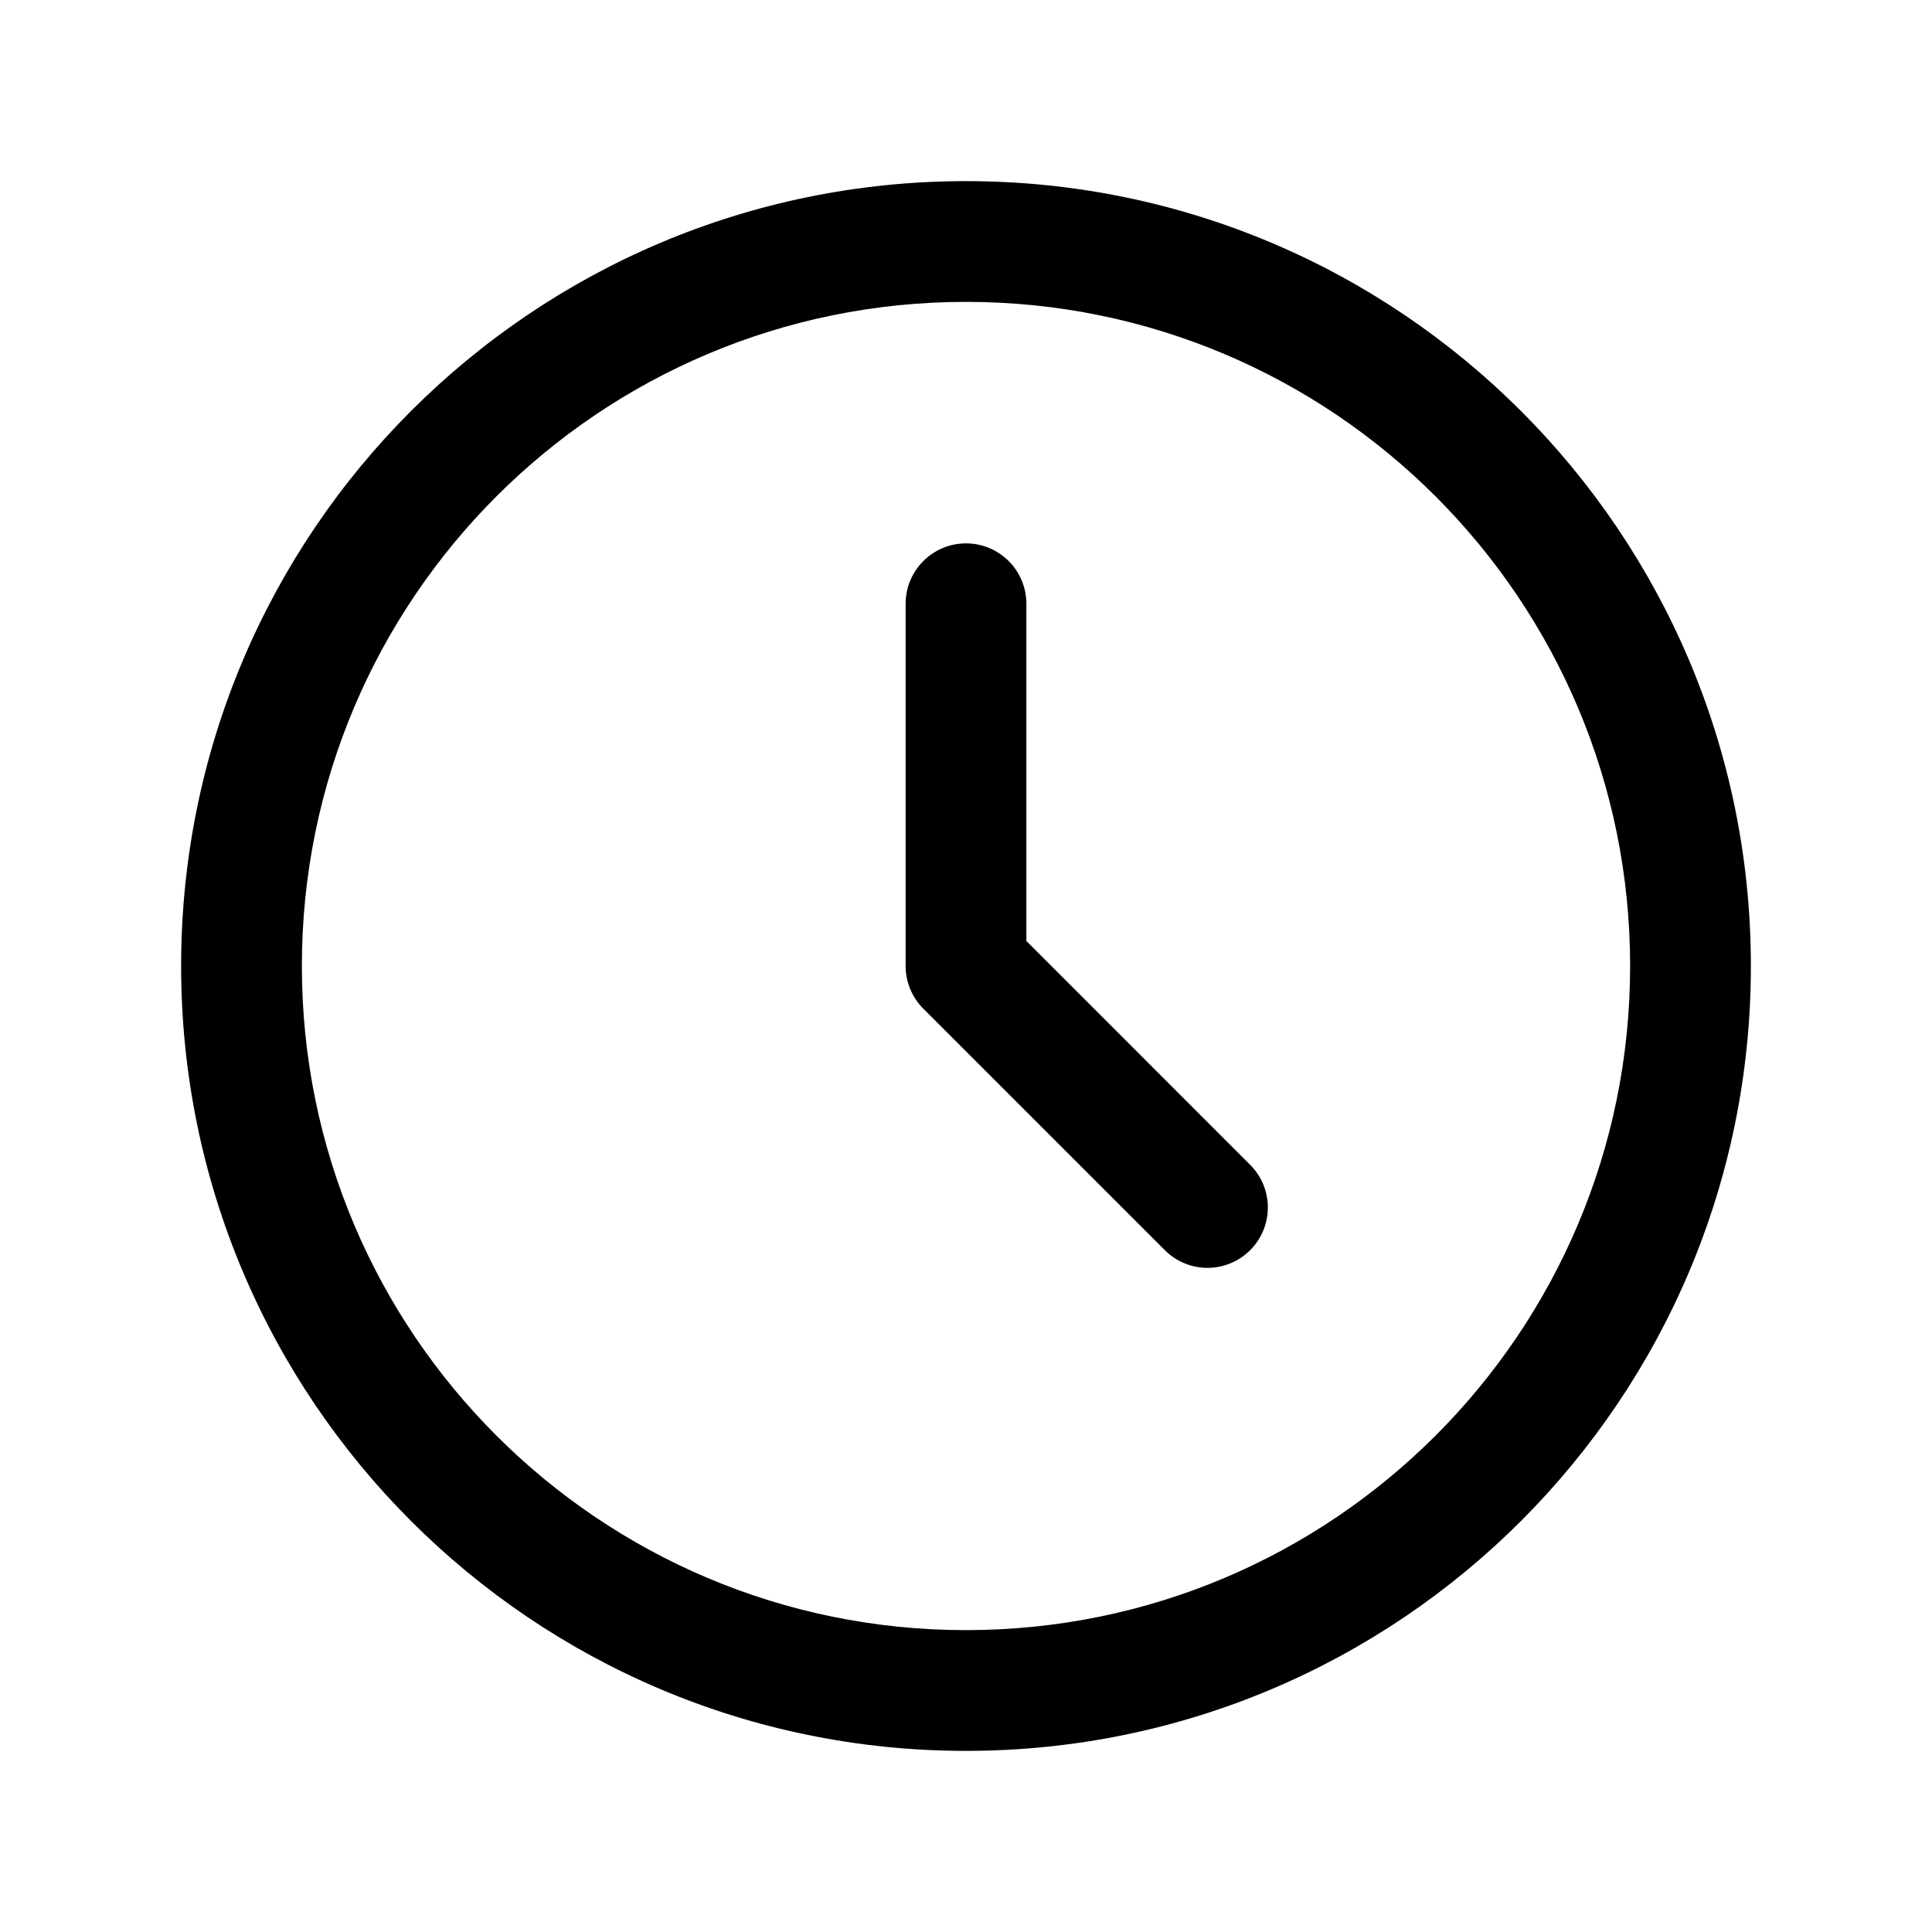
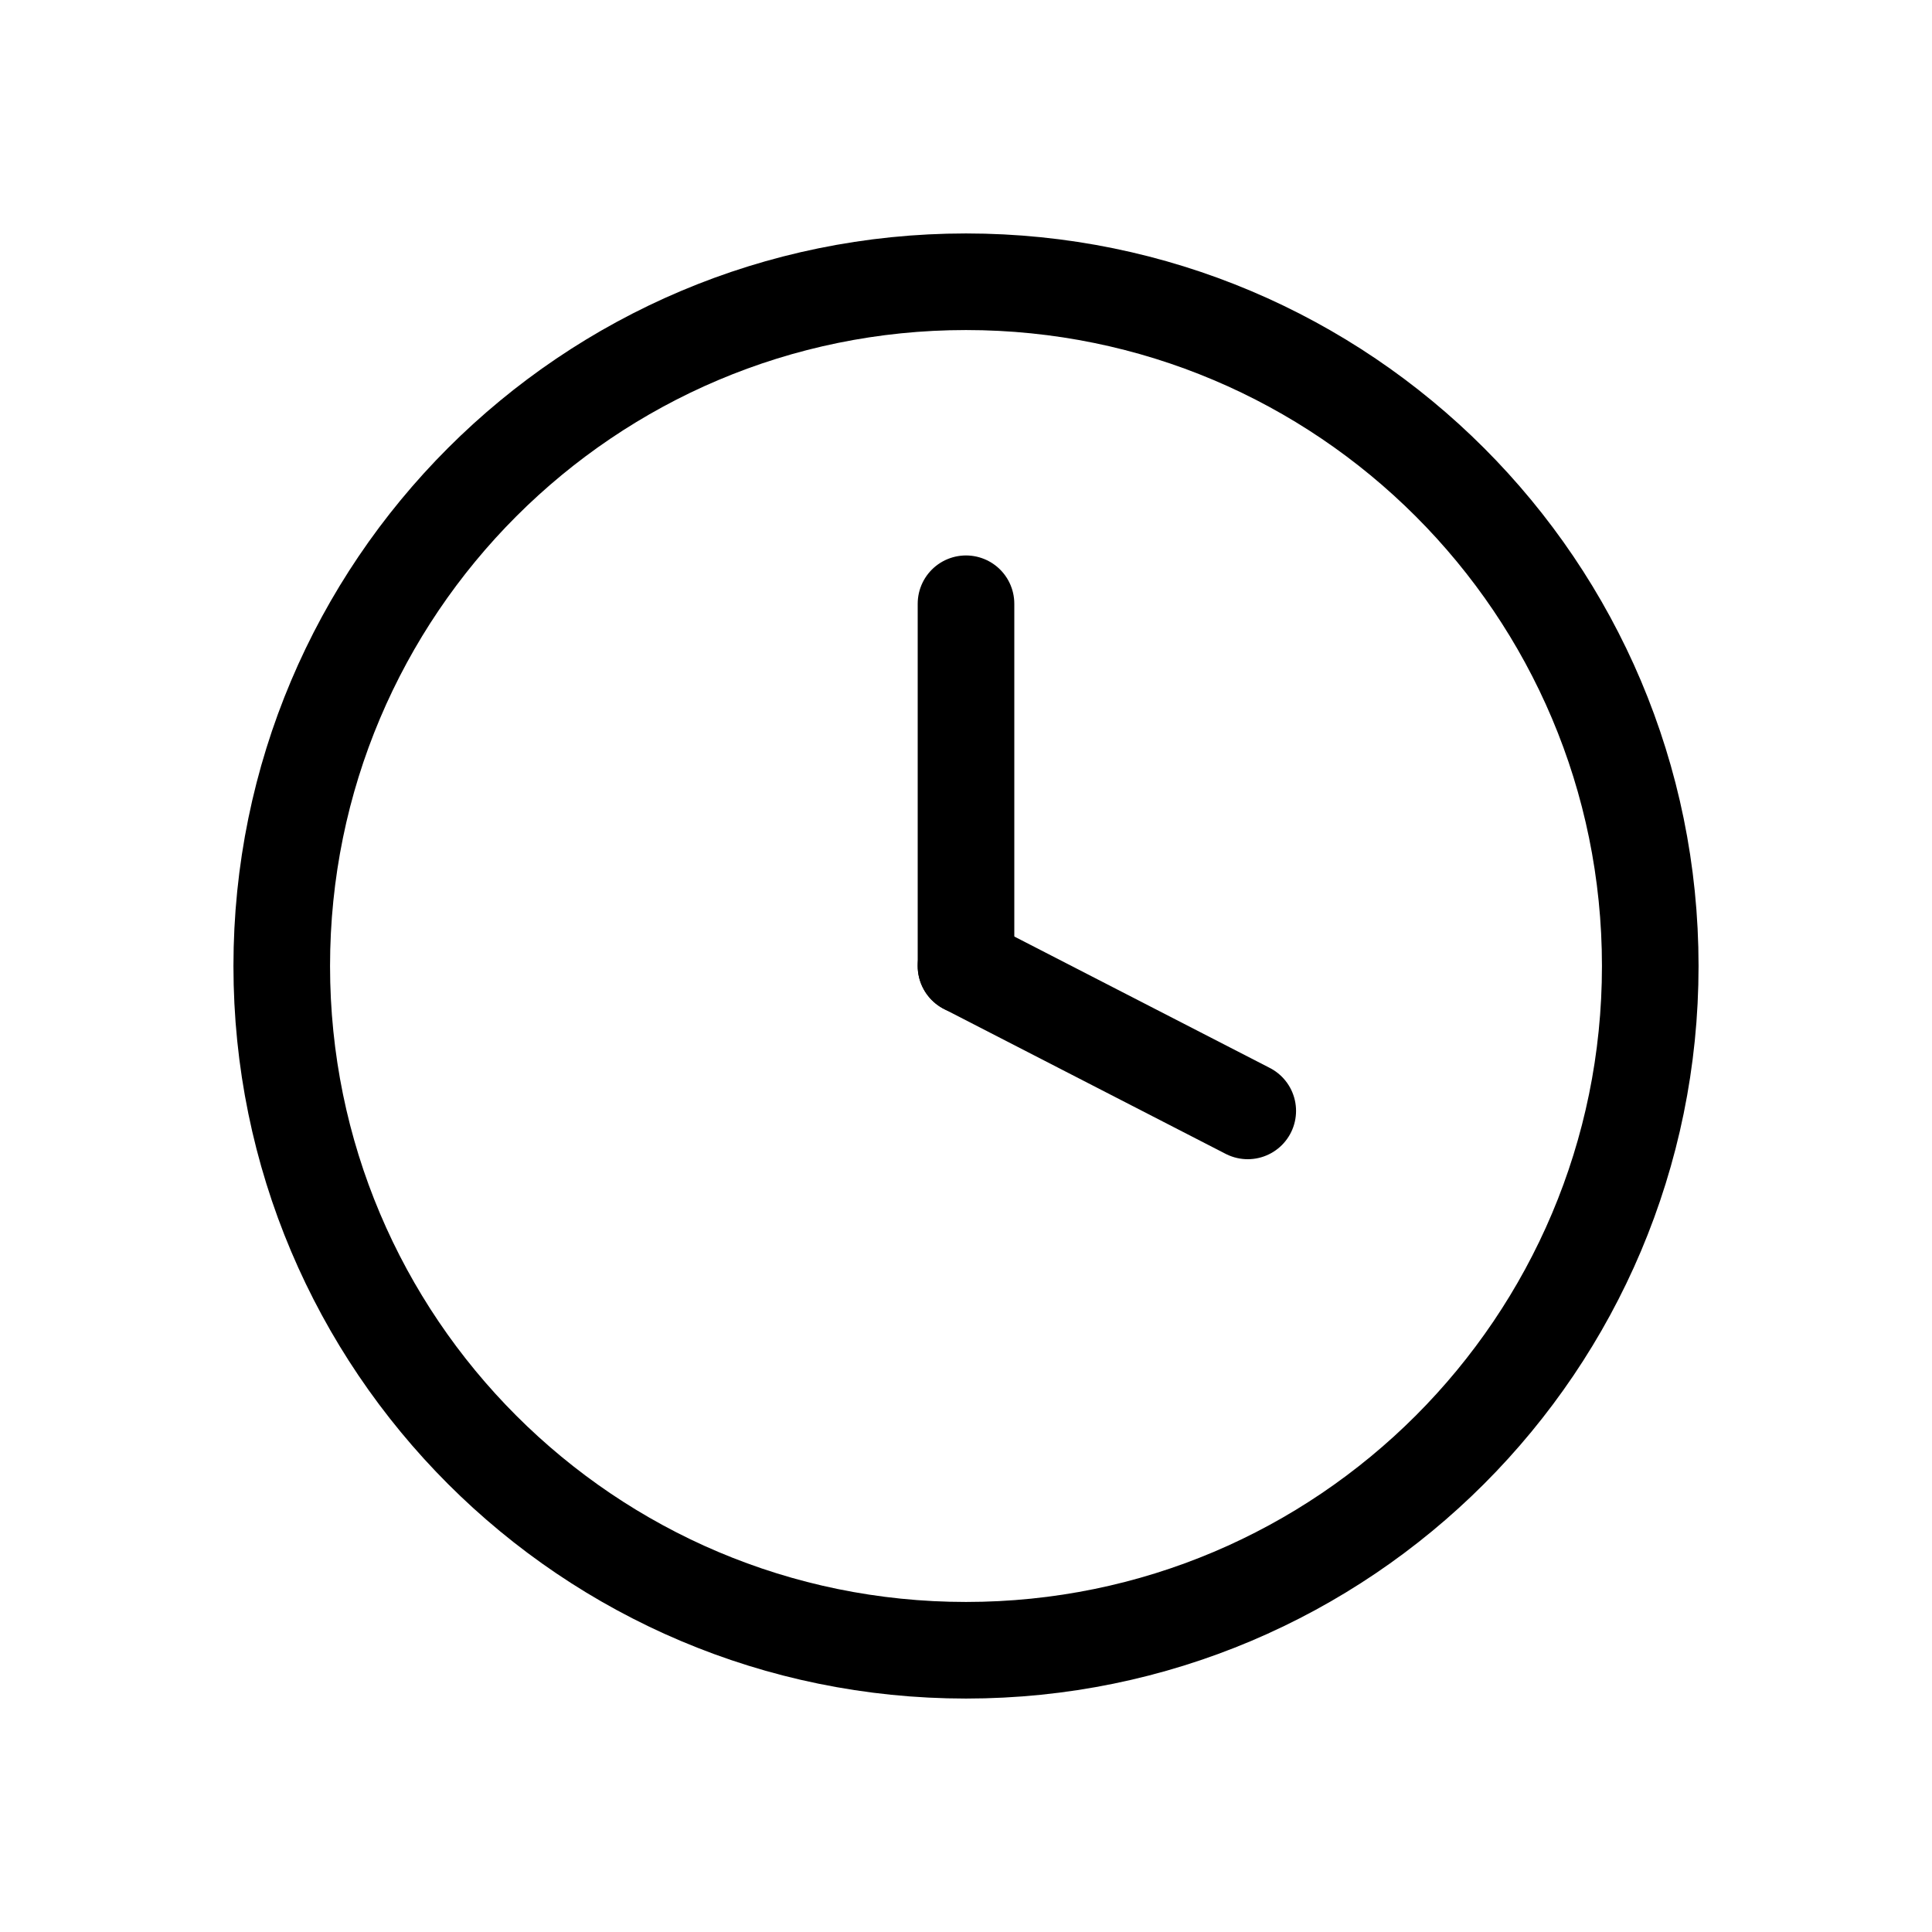
<svg xmlns="http://www.w3.org/2000/svg" width="24" height="24" viewBox="0 0 24 24" fill="none">
-   <path fill-rule="evenodd" clip-rule="evenodd" d="M12 3.75C7.444 3.75 3.75 7.444 3.75 12C3.75 16.556 7.444 20.25 12 20.25C16.556 20.25 20.25 16.556 20.25 12C20.25 7.444 16.556 3.75 12 3.75ZM2.25 12C2.25 6.615 6.615 2.25 12 2.25C17.385 2.25 21.75 6.615 21.75 12C21.75 17.385 17.385 21.75 12 21.75C6.615 21.75 2.25 17.385 2.25 12ZM12 6.75C12.414 6.75 12.75 7.086 12.75 7.5V11.689L15.53 14.47C15.823 14.763 15.823 15.237 15.53 15.53C15.237 15.823 14.763 15.823 14.47 15.53L11.47 12.53C11.329 12.39 11.25 12.199 11.25 12V7.5C11.25 7.086 11.586 6.75 12 6.75Z" fill="currentColor" />
+   <g stroke="currentColor" stroke-width="1.2" stroke-linecap="round" stroke-linejoin="round">
+     <circle cx="12" cy="12" r="8.5" />
+     <line x1="12" y1="12" x2="12" y2="7.5" />
+     <line x1="12" y1="12" x2="15.5" y2="13.8" />
+   </g>
</svg>
